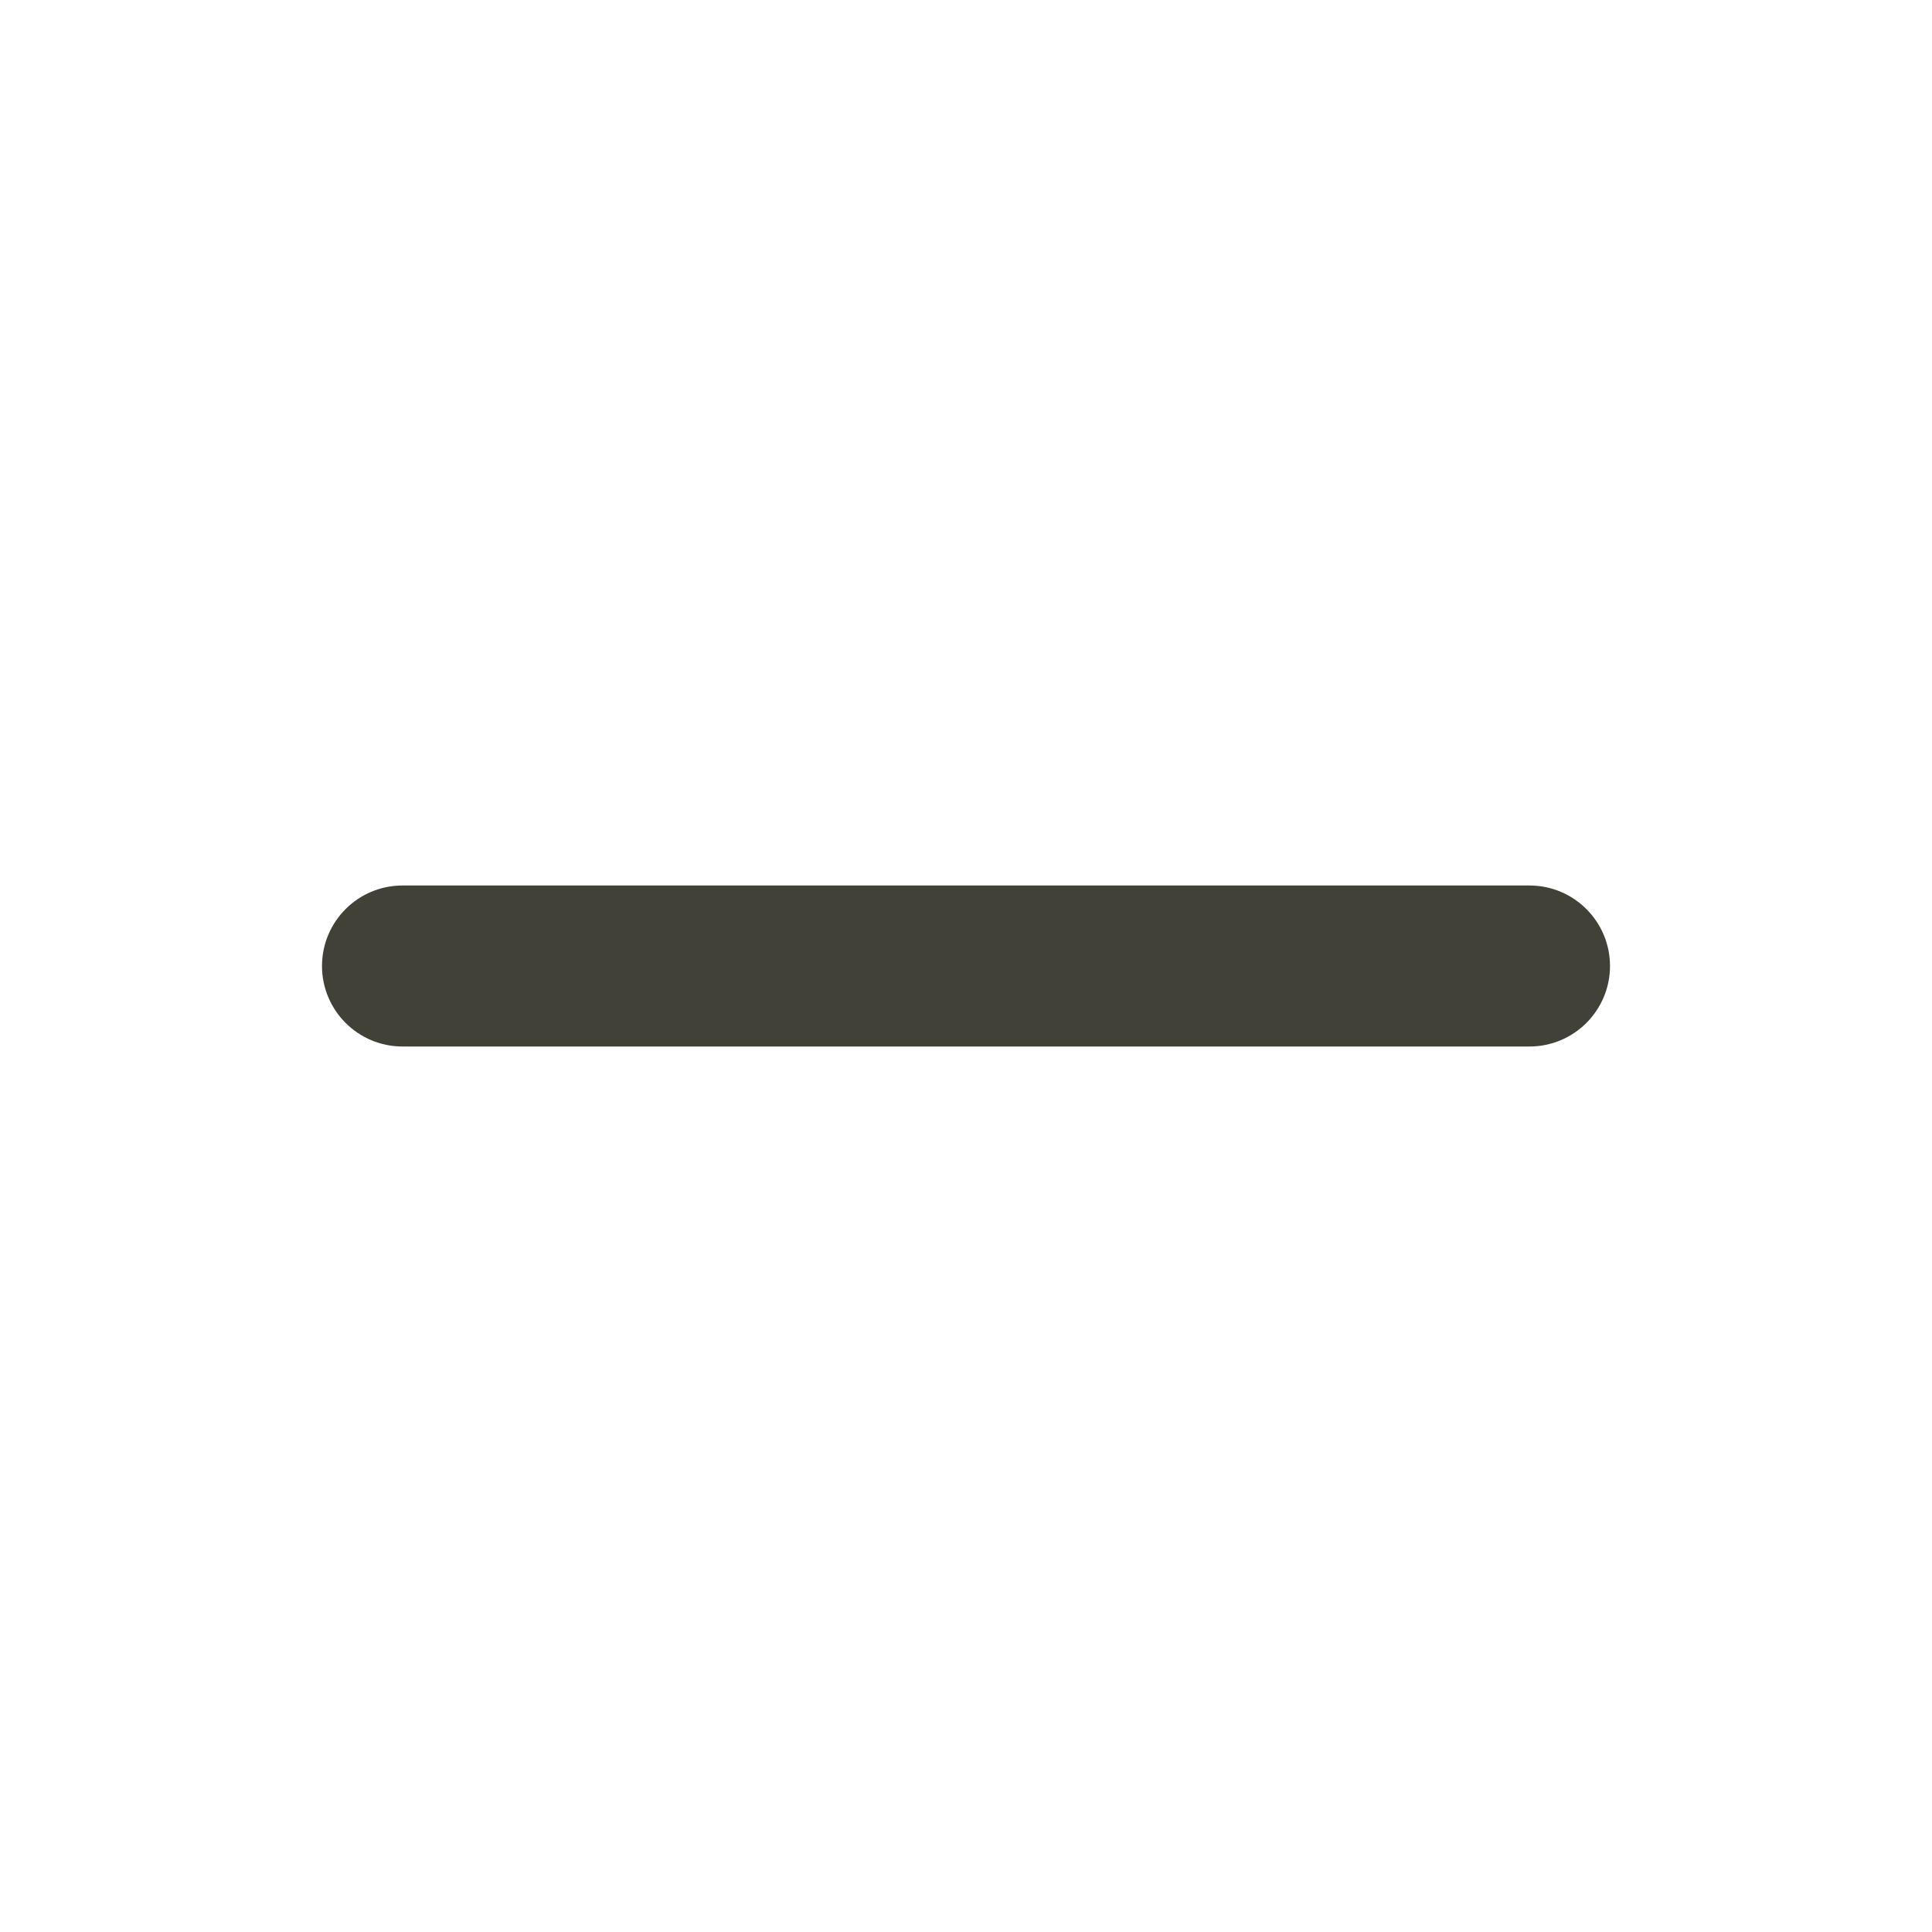
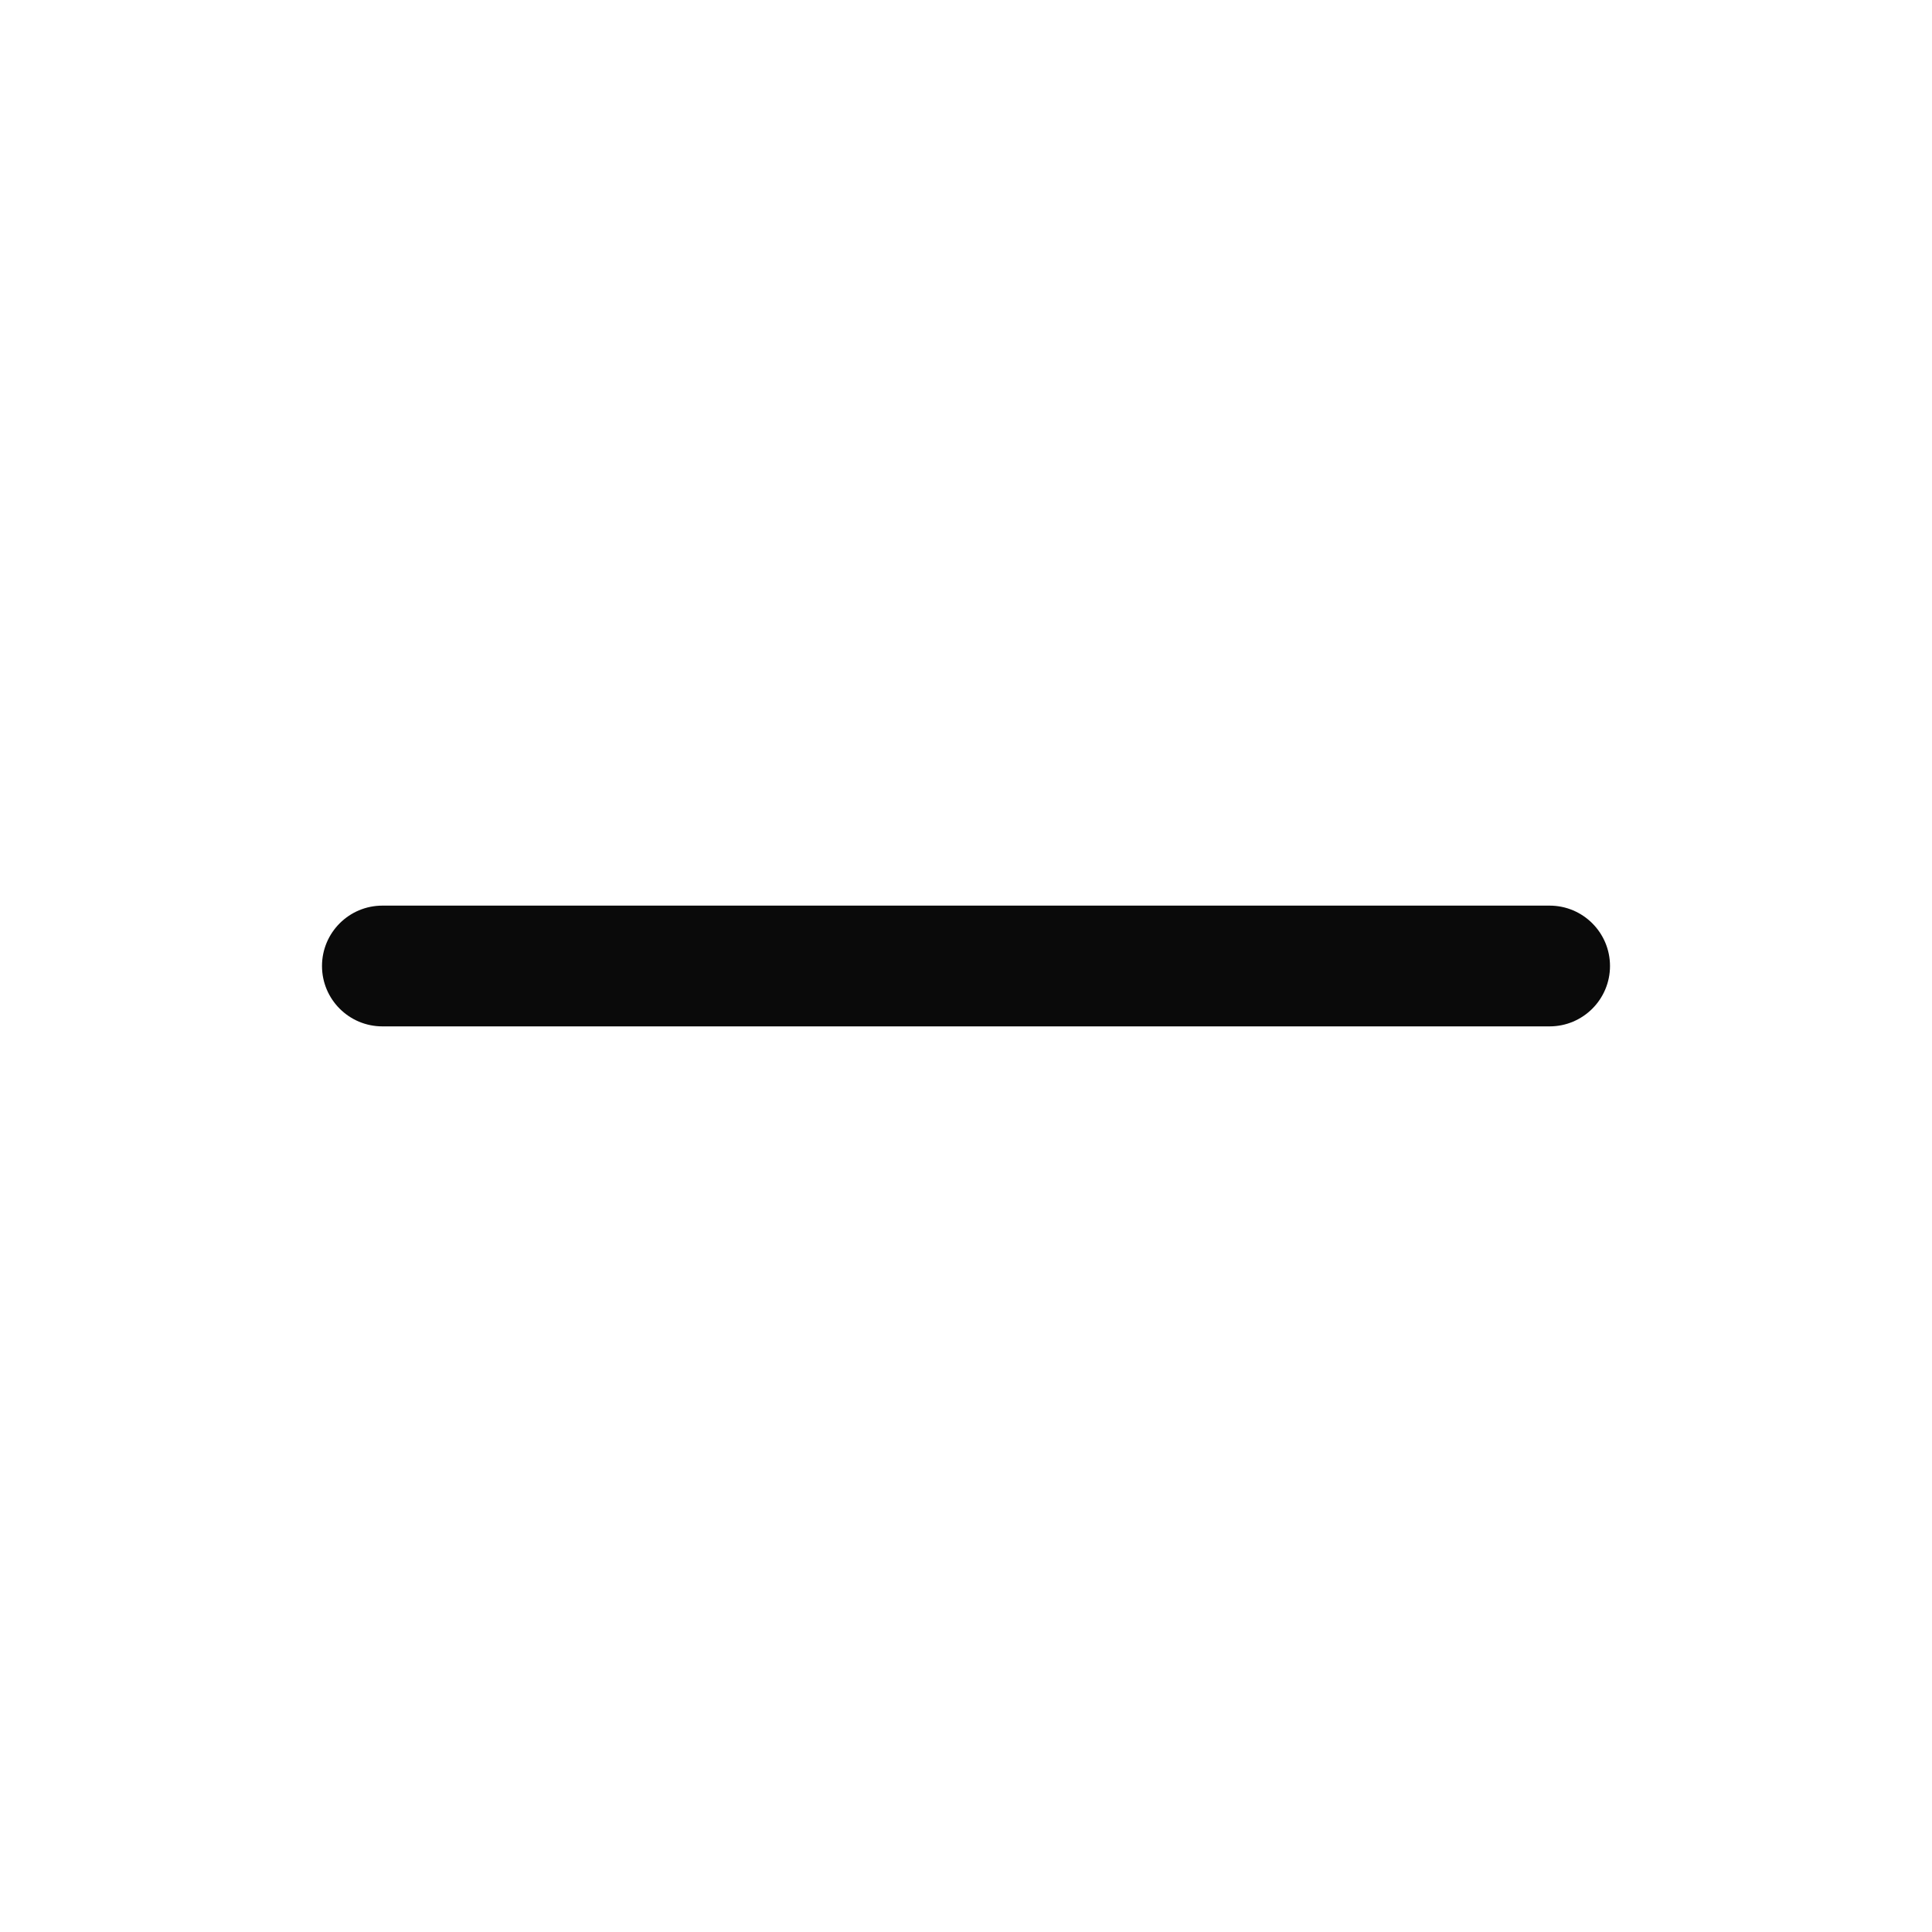
<svg xmlns="http://www.w3.org/2000/svg" width="24" height="24" viewBox="0 0 24 24" fill="none">
-   <path d="M19 11C19.552 11 20 11.448 20 12C20 12.552 19.552 13 19 13H5C4.448 13 4 12.552 4 12C4 11.448 4.448 11 5 11H19Z" fill="#424138" />
+   <path d="M19.25 11.25C19.664 11.25 20 11.586 20 12C20 12.414 19.664 12.75 19.25 12.75H4.75C4.336 12.75 4 12.414 4 12C4 11.586 4.336 11.25 4.75 11.25H19.25Z" fill="#0A0A0A" />
</svg>
